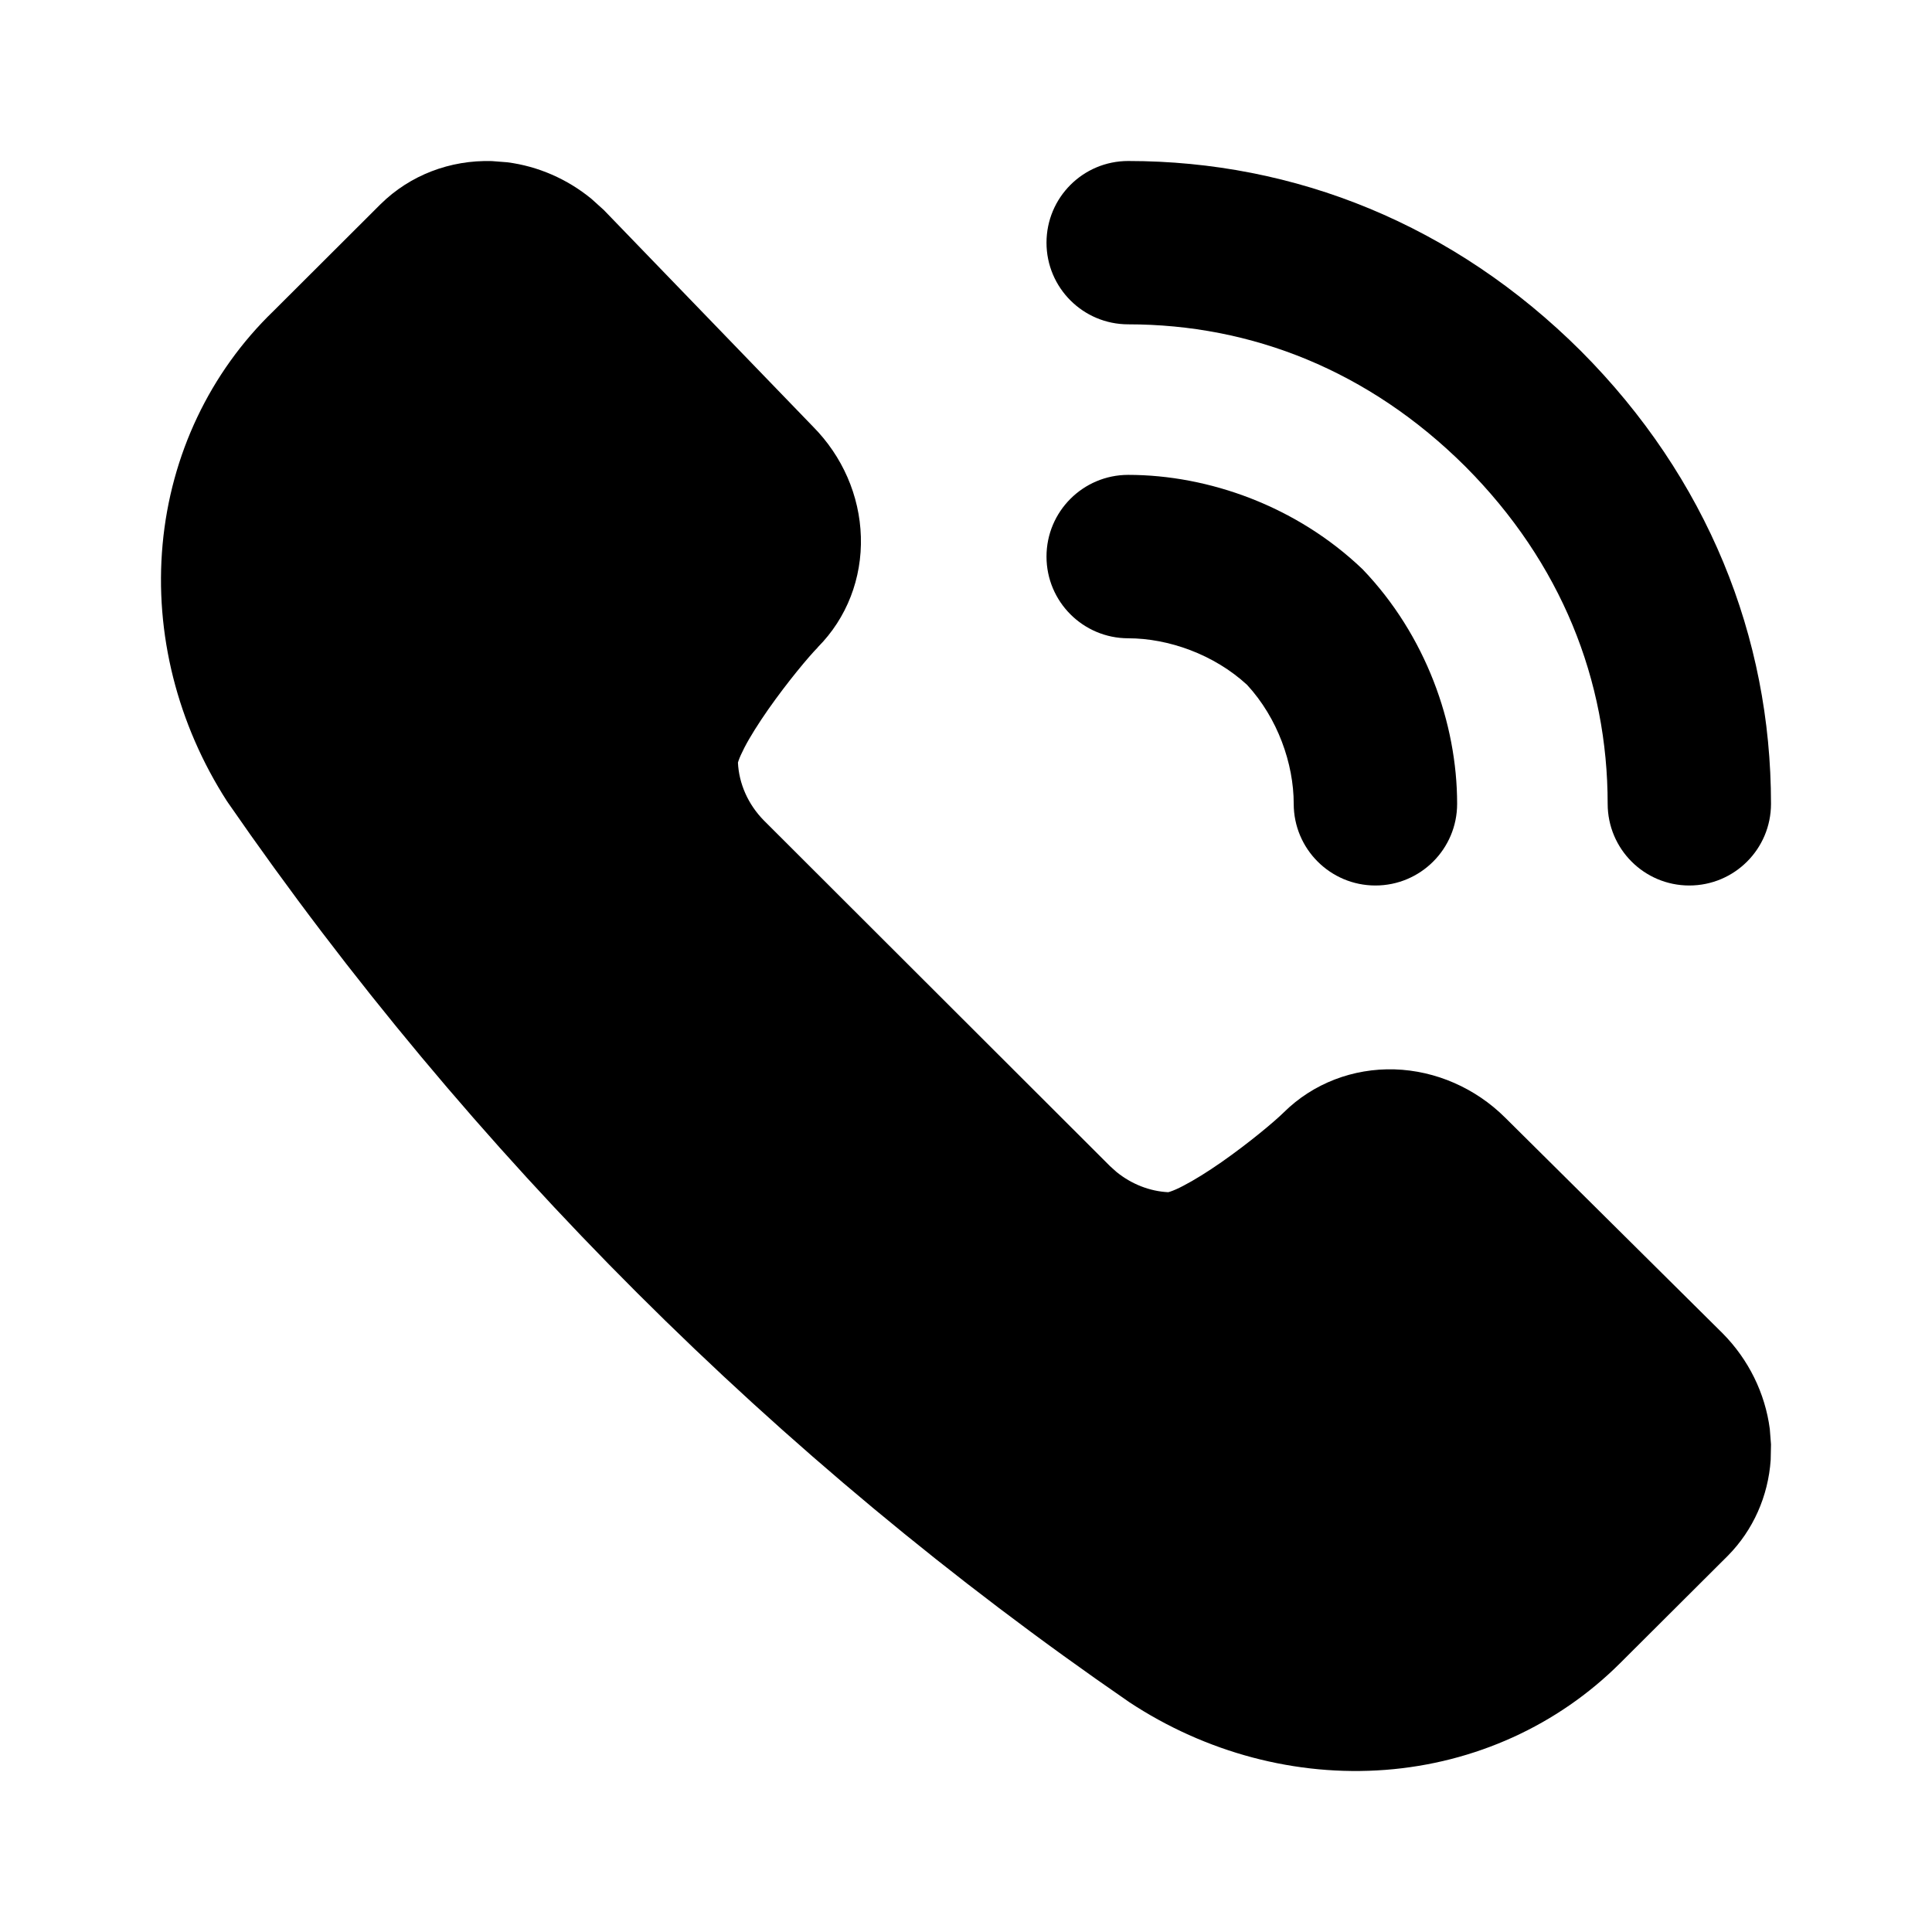
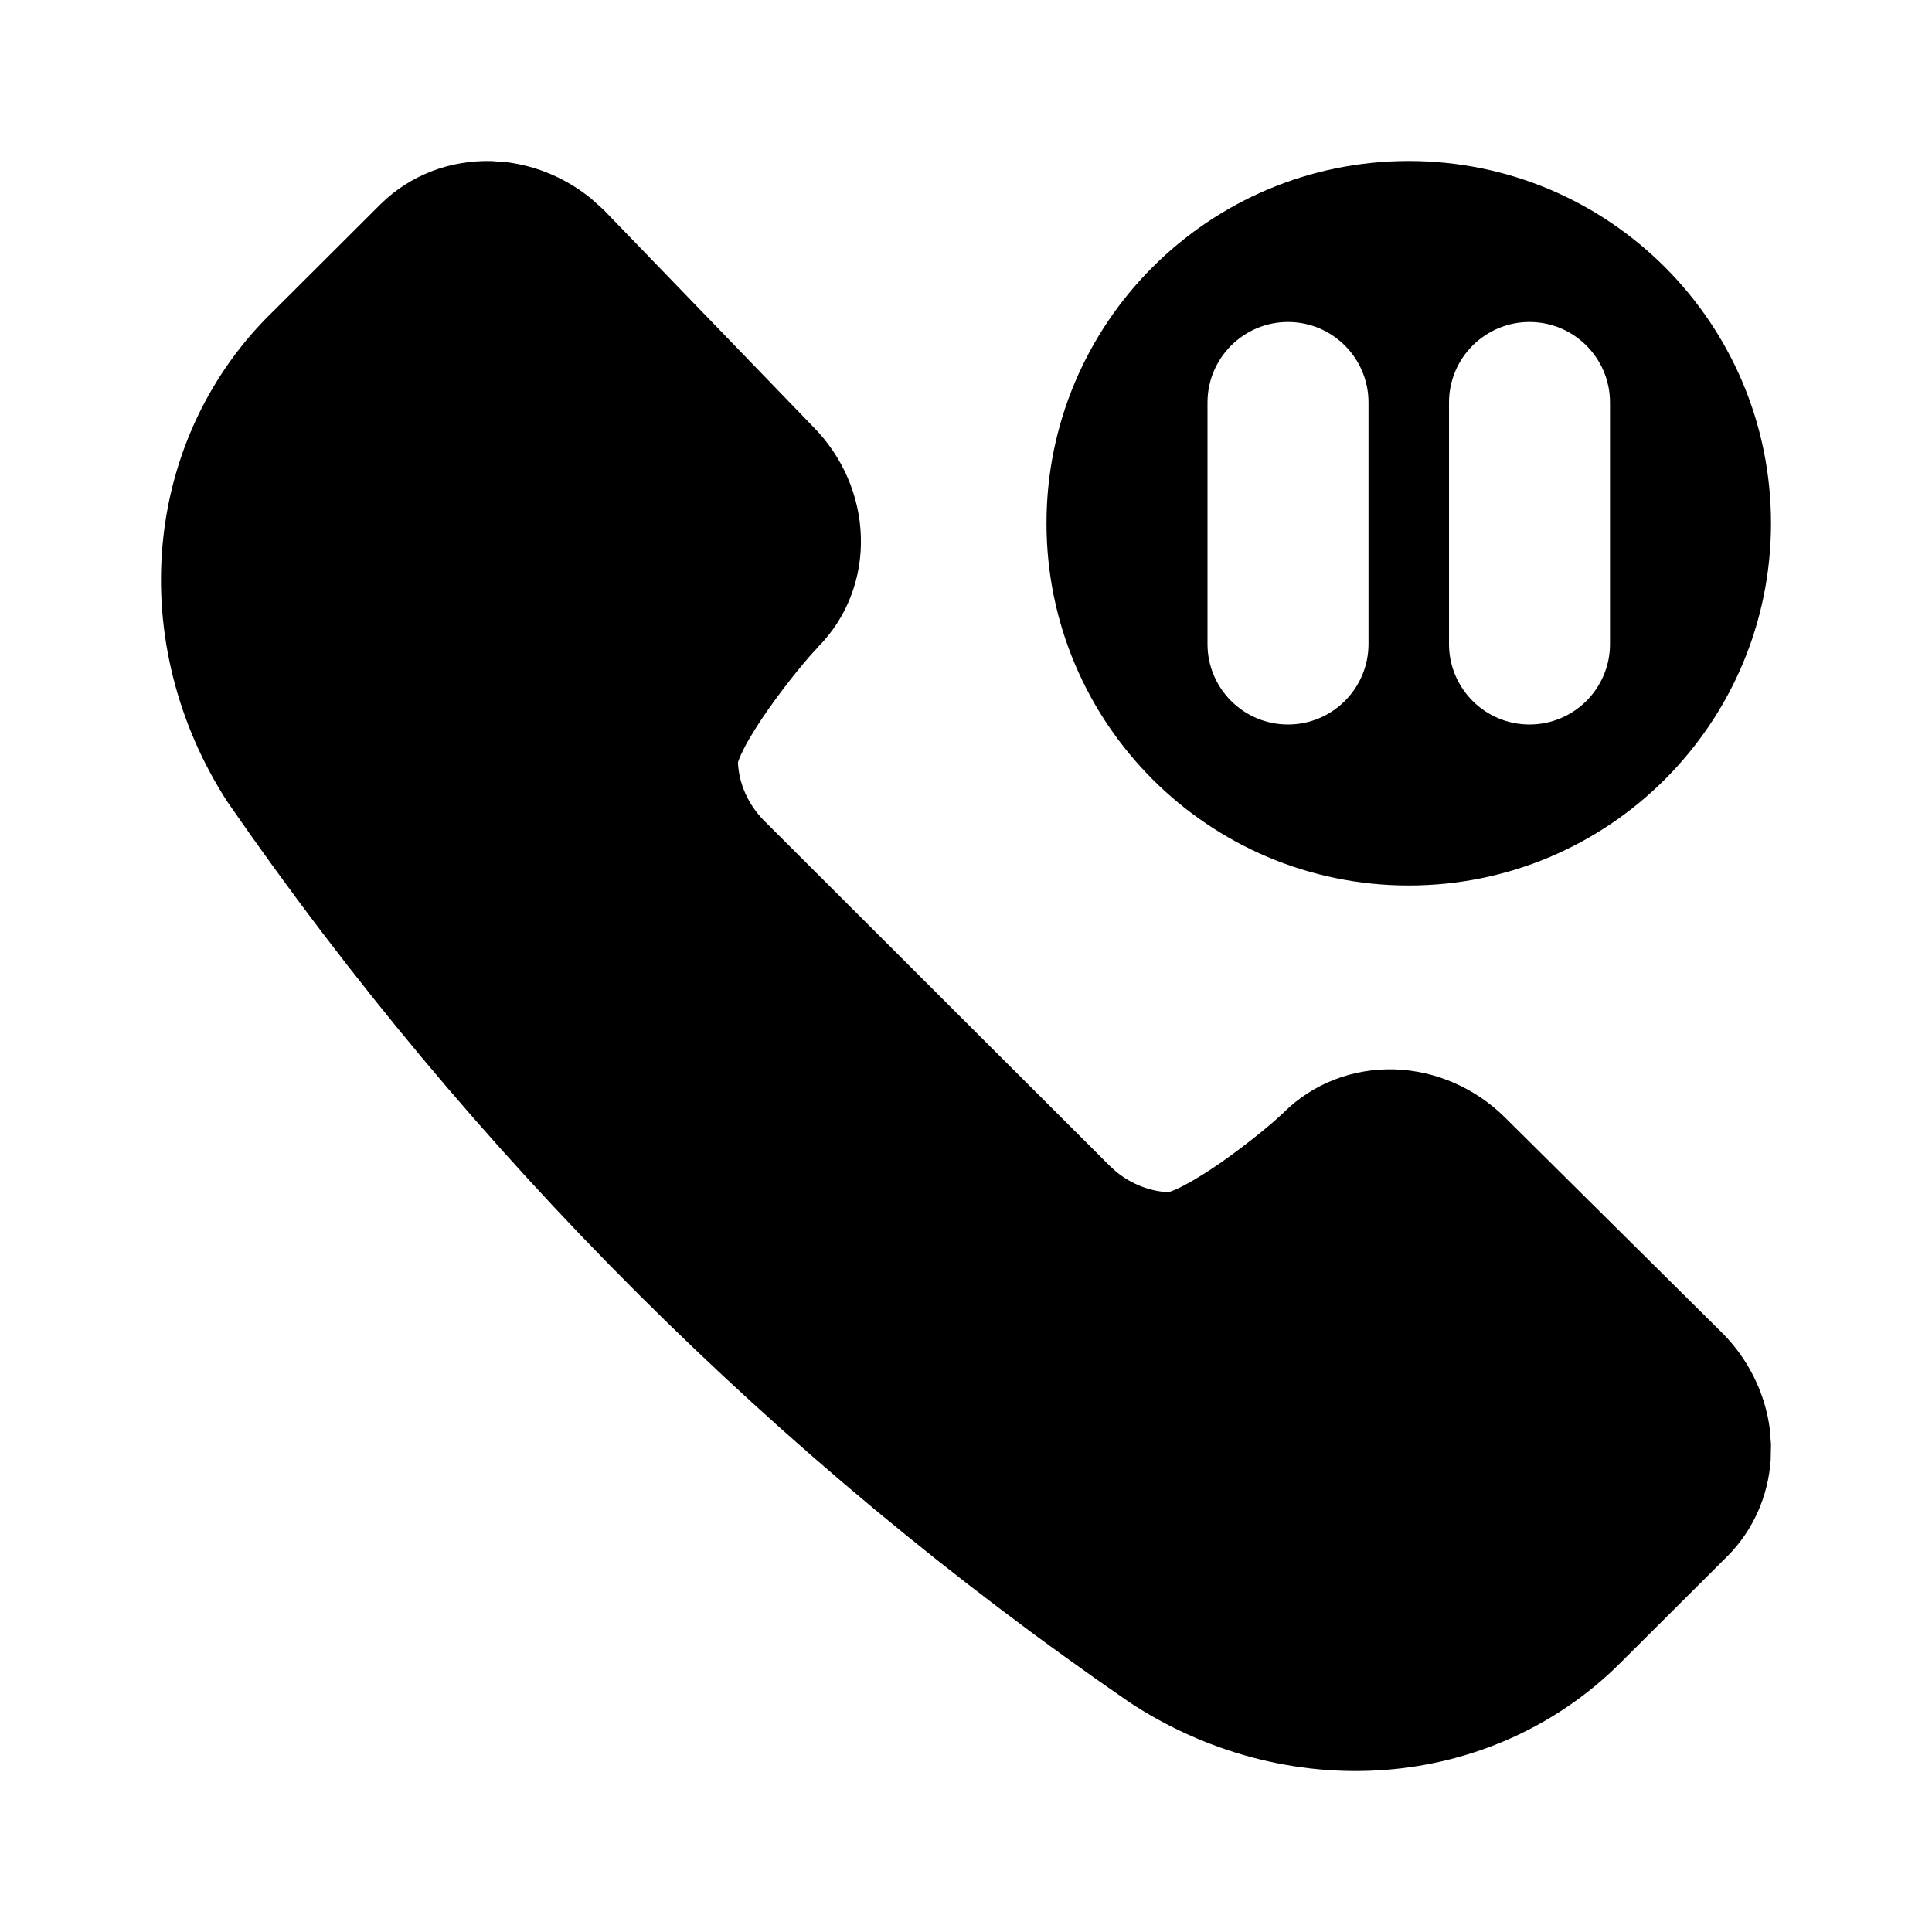
<svg xmlns="http://www.w3.org/2000/svg" viewBox="0 0 24 24">
  <path d="M6.302 2.016C6.684 2.065 7.047 2.224 7.347 2.47L7.491 2.6L7.499 2.607L10.1 5.3C10.463 5.666 10.679 6.155 10.694 6.667C10.71 7.182 10.52 7.678 10.158 8.041L10.159 8.042C10.05 8.152 9.782 8.472 9.541 8.816C9.422 8.987 9.318 9.151 9.247 9.288C9.212 9.356 9.188 9.41 9.175 9.448C9.171 9.459 9.169 9.467 9.167 9.473C9.179 9.733 9.292 9.992 9.489 10.192L13.789 14.486L13.869 14.558C14.057 14.711 14.285 14.799 14.513 14.81C14.518 14.808 14.527 14.806 14.539 14.802C14.578 14.789 14.632 14.766 14.7 14.73C14.837 14.659 15.002 14.556 15.173 14.437C15.518 14.196 15.838 13.927 15.948 13.818C16.312 13.458 16.809 13.269 17.323 13.284C17.837 13.3 18.33 13.518 18.697 13.883L21.397 16.561L21.4 16.564C21.72 16.887 21.927 17.306 21.985 17.751L22 17.943L21.996 18.137C21.965 18.584 21.78 19.007 21.463 19.327L21.461 19.329L20.125 20.661C19.35 21.434 18.32 21.901 17.21 21.986C16.1 22.071 14.977 21.771 14.027 21.144L14.02 21.139C9.646 18.128 5.846 14.334 2.83 9.968L2.826 9.961L2.821 9.955C2.204 8.997 1.918 7.87 2.02 6.761C2.122 5.651 2.607 4.627 3.396 3.865L4.728 2.536C5.094 2.175 5.592 1.986 6.11 2.001L6.302 2.016Z" />
-   <path d="M14.014 5.899C15.016 5.899 16.11 6.29 16.925 7.07L16.928 7.072L16.93 7.075C17.71 7.89 18.101 8.983 18.101 9.985C18.101 10.546 17.646 11 17.086 11C16.526 11 16.071 10.546 16.071 9.985C16.071 9.487 15.872 8.92 15.492 8.508C15.08 8.128 14.512 7.929 14.014 7.929C13.454 7.928 13 7.474 13 6.914C13 6.354 13.454 5.9 14.014 5.899Z" />
-   <path d="M14.015 2C16.088 2 18.063 2.79 19.639 4.361C21.21 5.937 22 7.912 22 9.985C22 10.546 21.546 11 20.985 11C20.425 11 19.971 10.546 19.971 9.985C19.971 8.454 19.397 6.994 18.204 5.796C17.006 4.603 15.547 4.029 14.015 4.029C13.455 4.029 13 3.575 13 3.015C13 2.454 13.454 2 14.015 2Z" />
+   <path fill-rule="evenodd" clip-rule="evenodd" d="M17.5 2C19.985 2 22 4.015 22 6.5C22 8.985 19.985 11 17.5 11C15.015 11 13 8.985 13 6.5C13 4.015 15.015 2 17.5 2ZM16 4C15.448 4 15 4.448 15 5V8C15 8.552 15.448 9 16 9C16.552 9 17 8.552 17 8V5C17 4.448 16.552 4 16 4ZM19 4C18.448 4 18 4.448 18 5V8C18 8.552 18.448 9 19 9C19.552 9 20 8.552 20 8V5C20 4.448 19.552 4 19 4Z" />
</svg>
